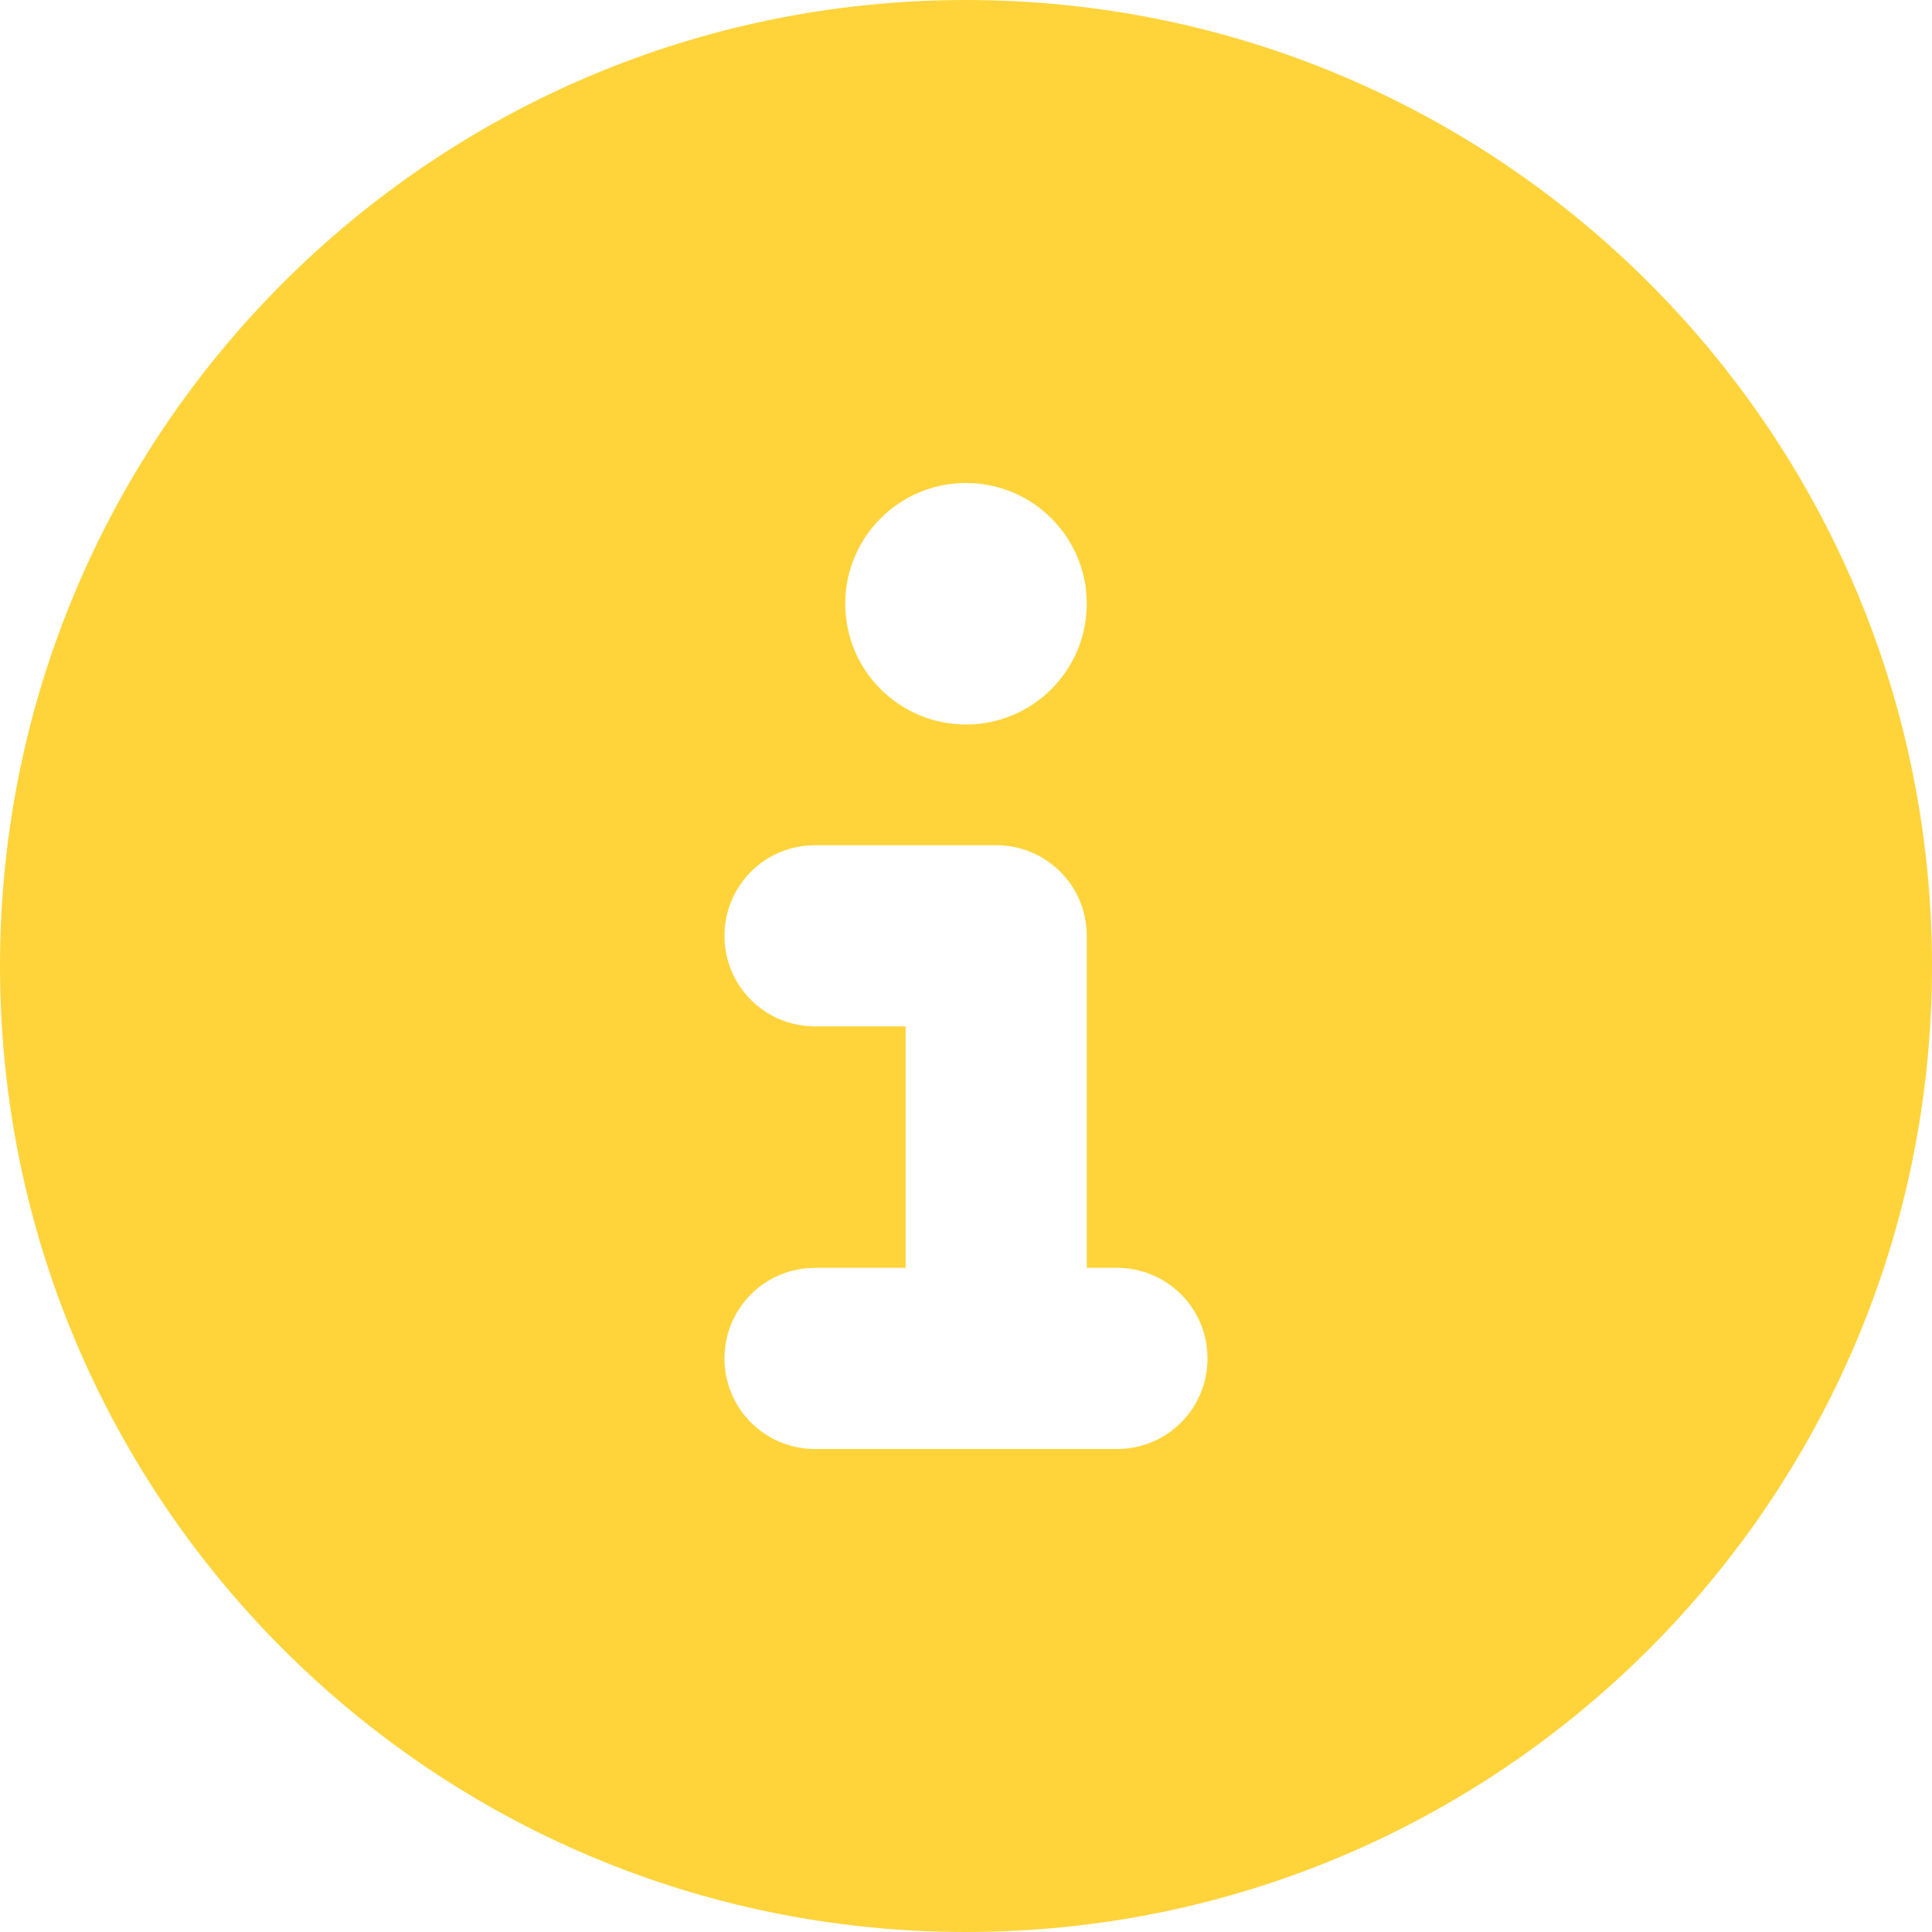
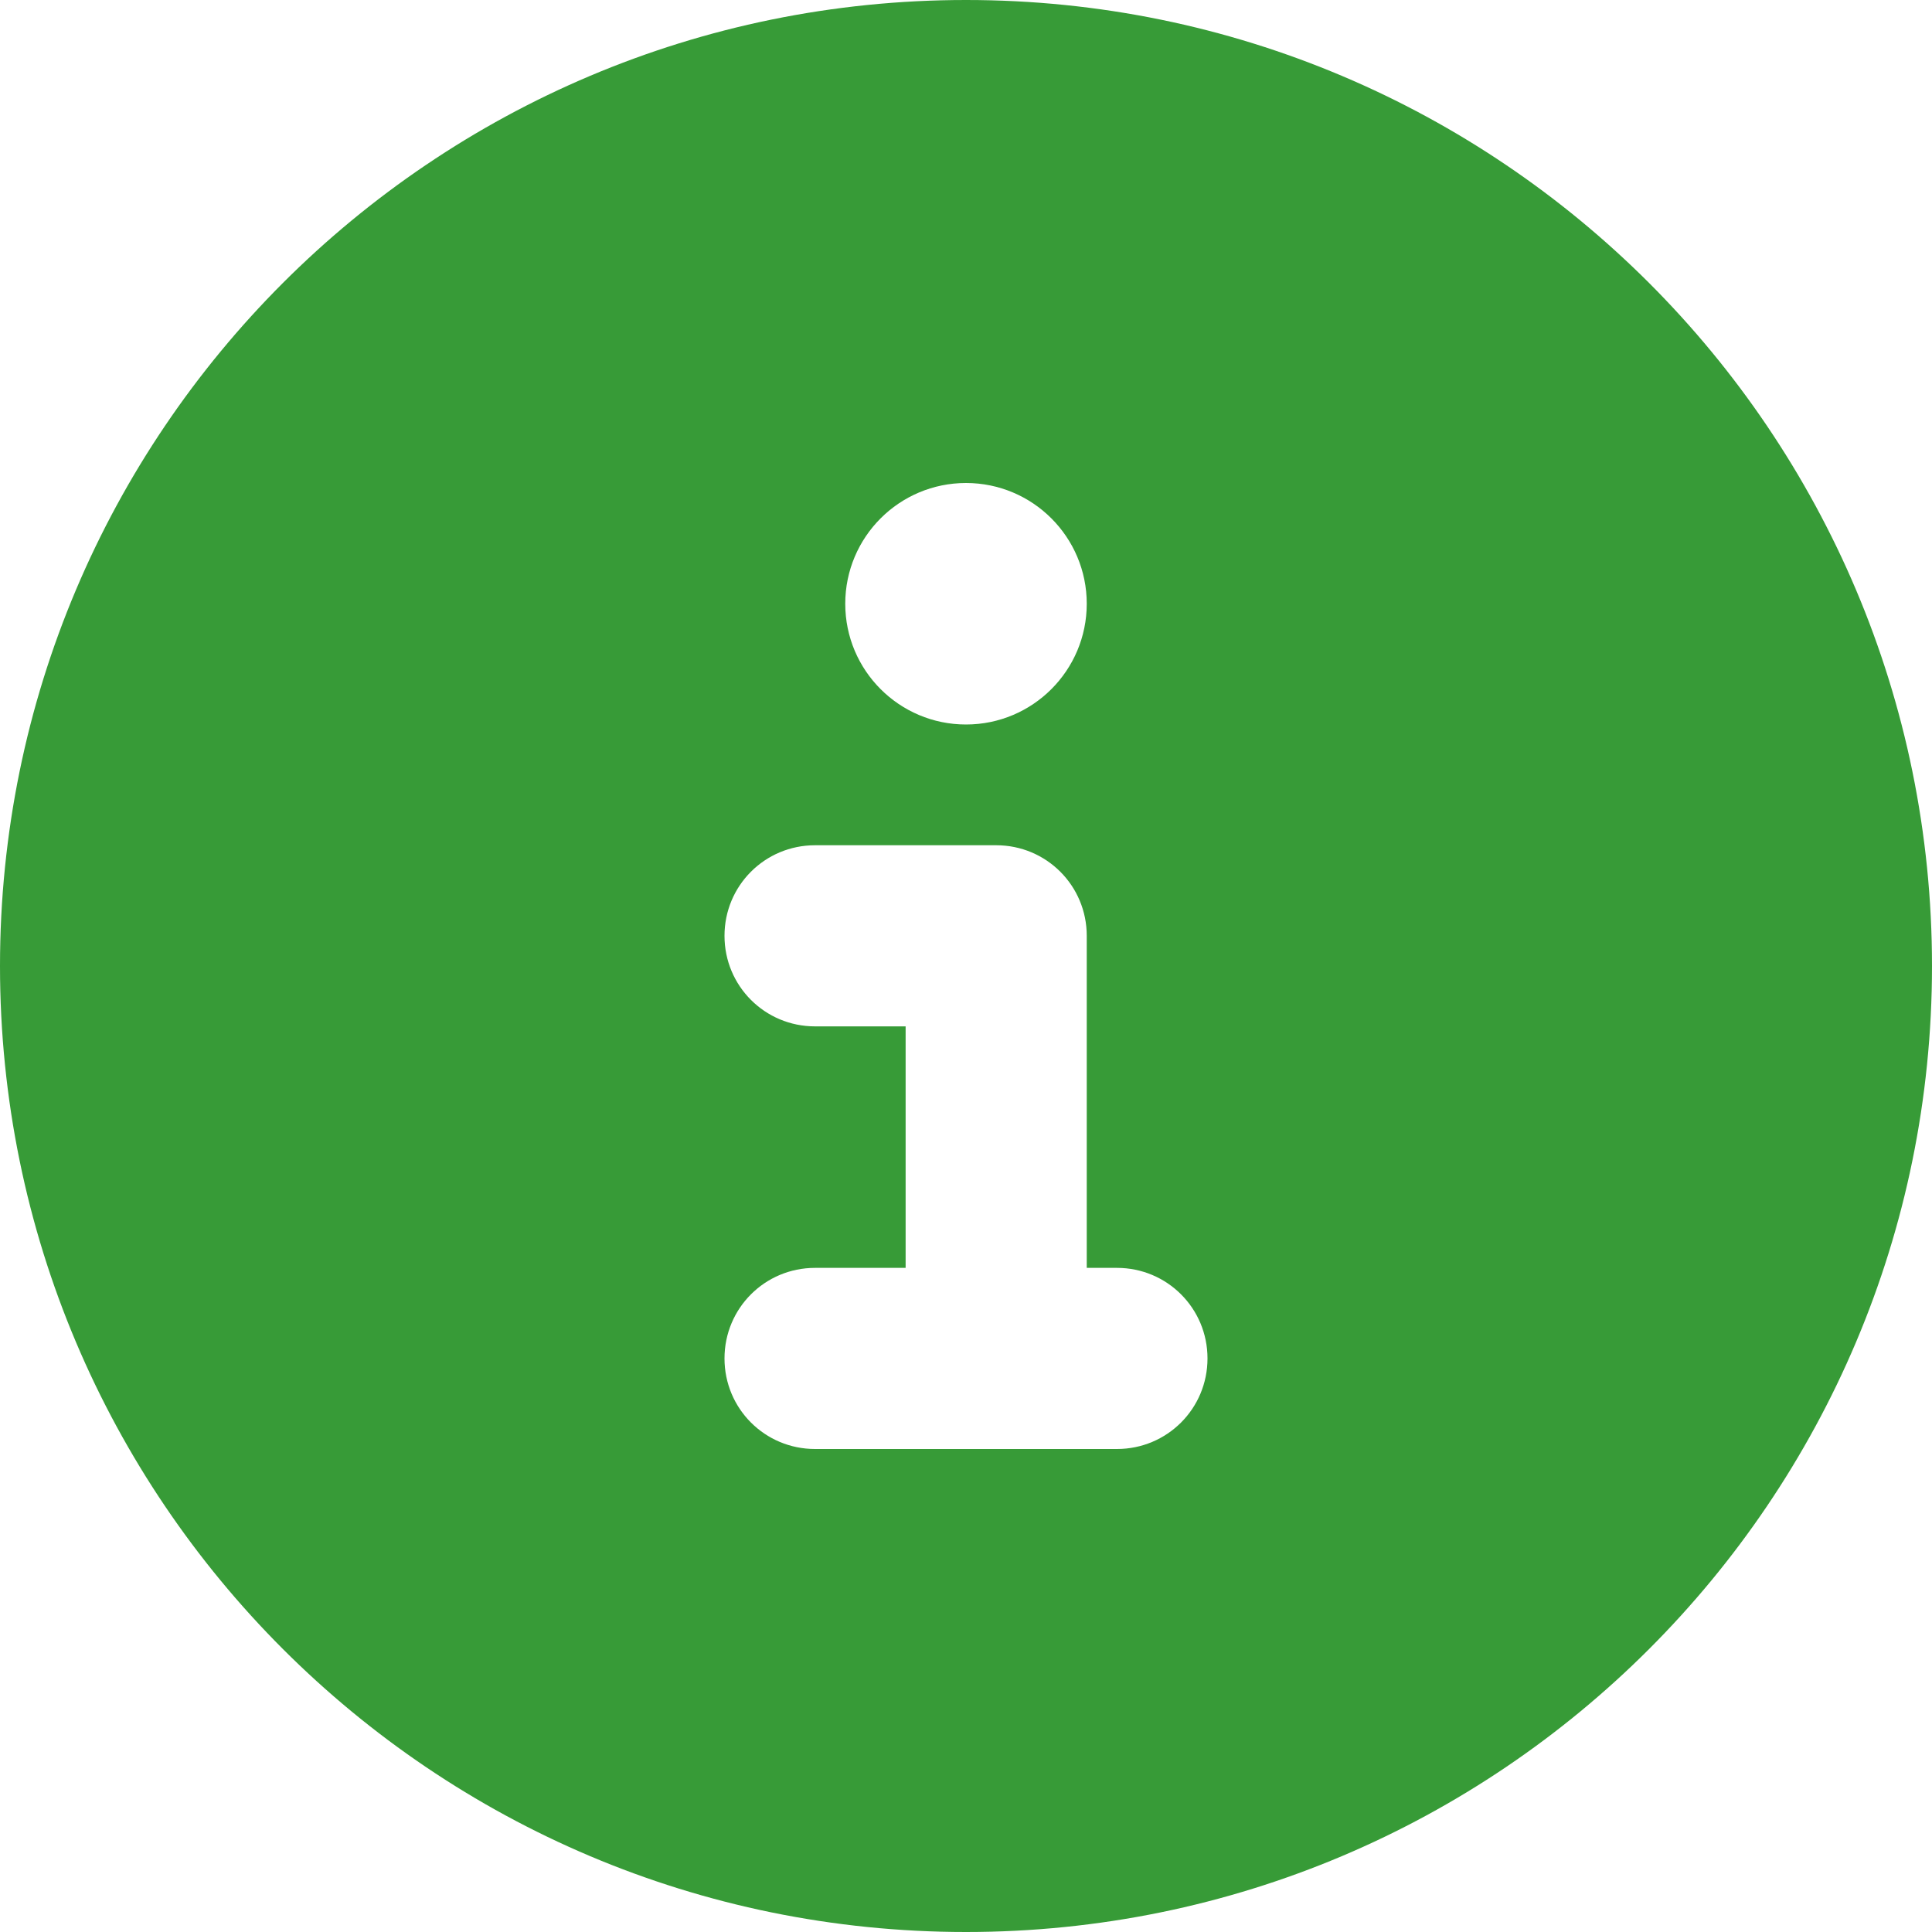
<svg xmlns="http://www.w3.org/2000/svg" viewBox="0 0 512 512">
-   <path fill="#FFD43B" d="M256 512A256 256 0 1 0 256 0a256 256 0 1 0 0 512zM216 336h24V272H216c-13.3 0-24-10.7-24-24s10.7-24 24-24h48c13.3 0 24 10.7 24 24v88h8c13.3 0 24 10.7 24 24s-10.7 24-24 24H216c-13.3 0-24-10.7-24-24s10.7-24 24-24zm40-208a32 32 0 1 1 0 64 32 32 0 1 1 0-64z" />
+   <path fill="#379b37" d="M256 512A256 256 0 1 0 256 0a256 256 0 1 0 0 512zM216 336h24V272H216c-13.3 0-24-10.7-24-24s10.7-24 24-24h48c13.3 0 24 10.7 24 24v88h8c13.3 0 24 10.7 24 24s-10.7 24-24 24H216c-13.3 0-24-10.7-24-24s10.7-24 24-24zm40-208a32 32 0 1 1 0 64 32 32 0 1 1 0-64z" />
</svg>
